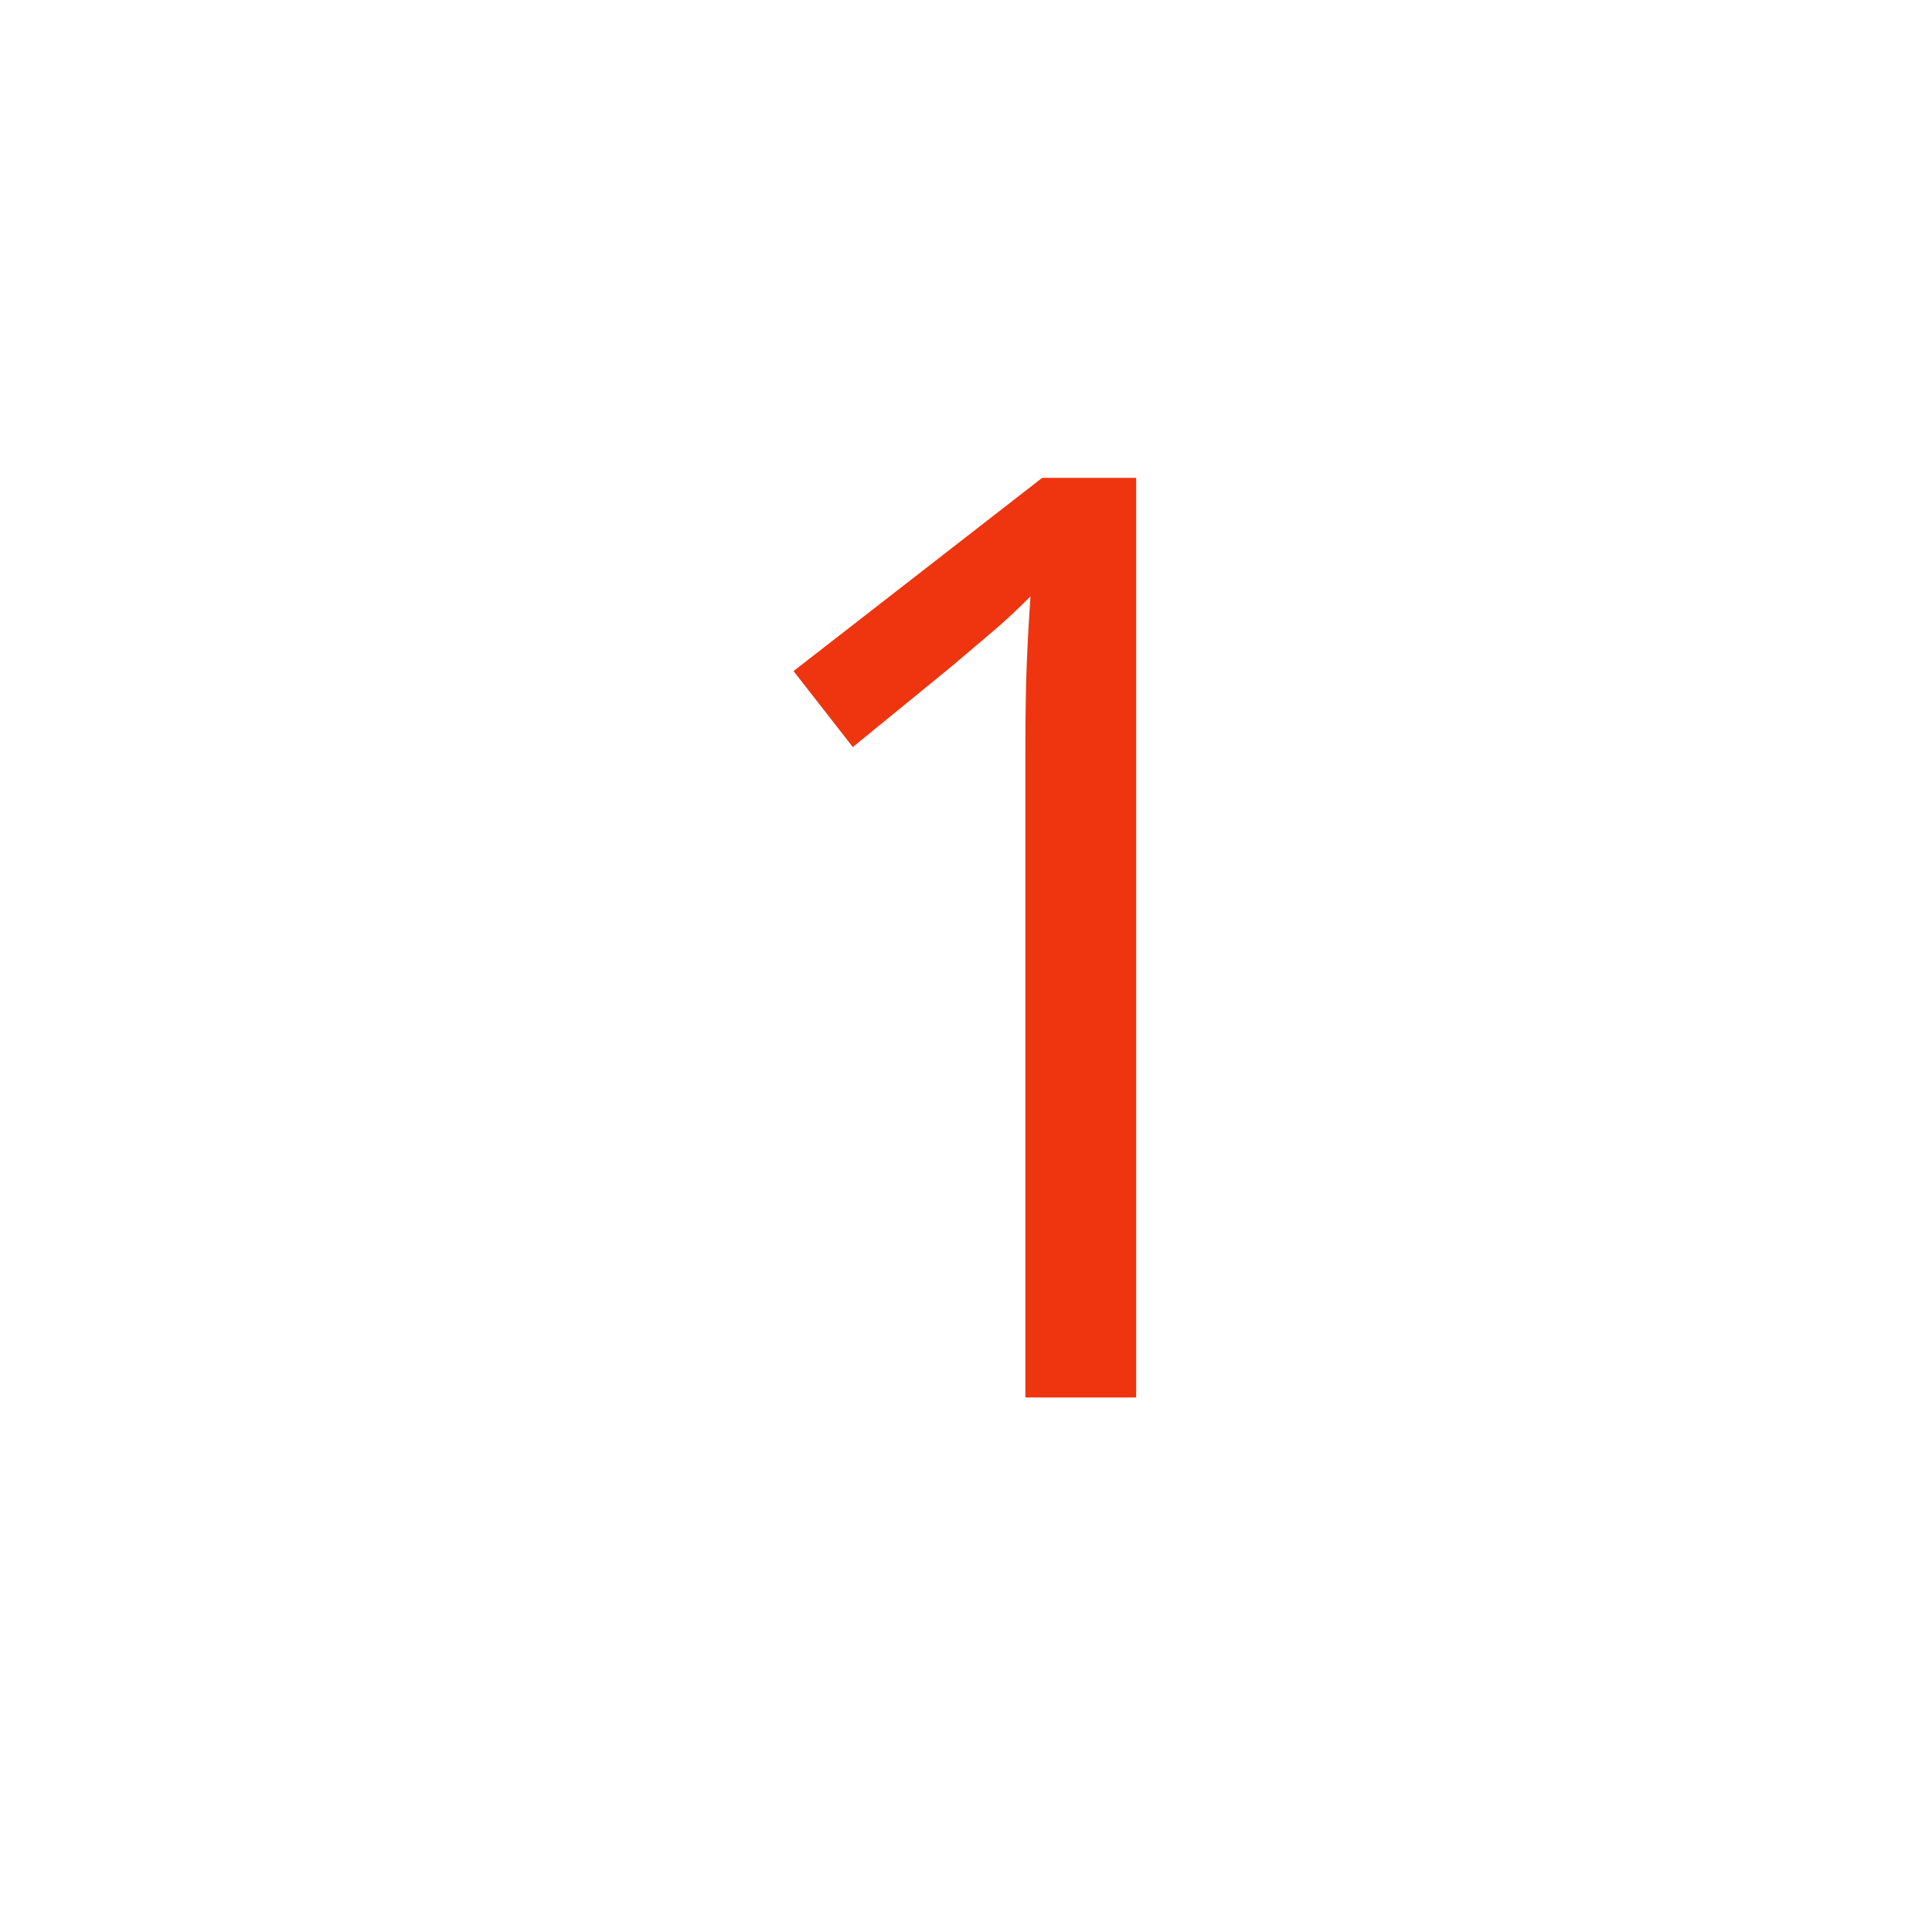
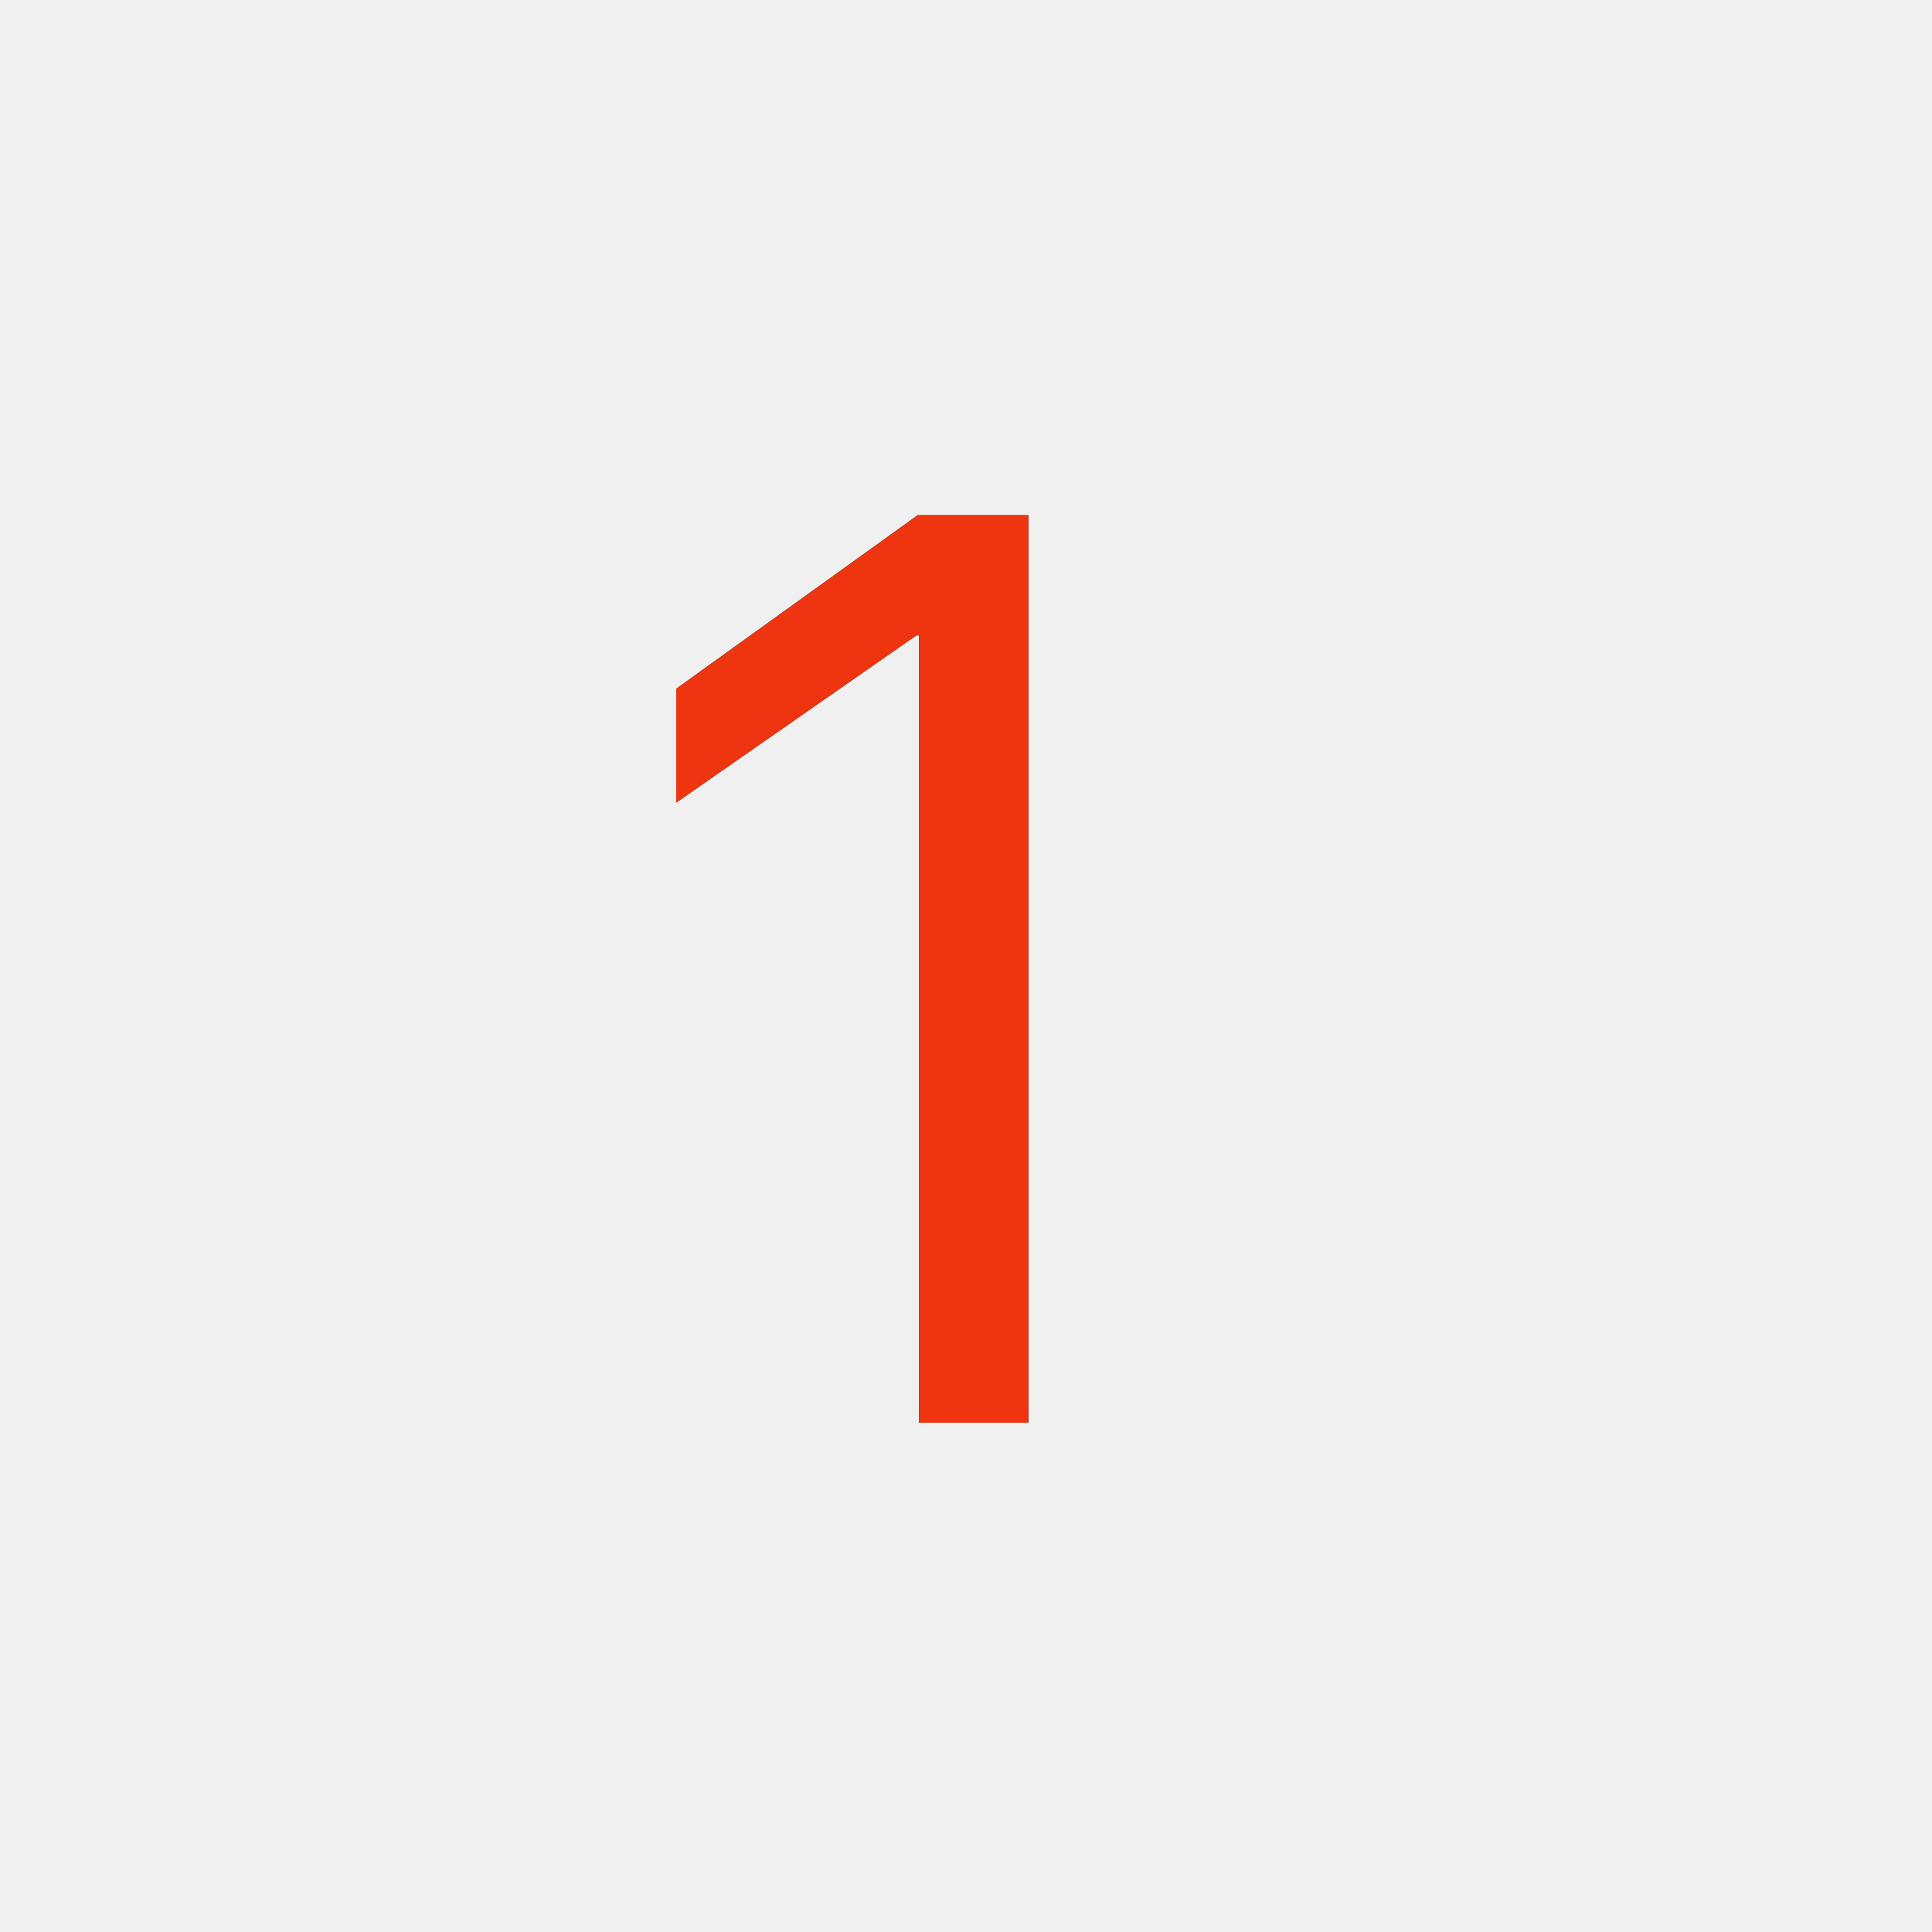
- <svg xmlns="http://www.w3.org/2000/svg" width="300px" height="300px" viewBox="0 0 300 300" version="1.1">
-   <defs />
-   <g id="Page-1" stroke="none" stroke-width="1" fill="none" fill-rule="evenodd">
-     <g id="Single-View">
-       <rect id="Rectangle" fill="#FFFFFF" x="0" y="0" width="300" height="300" />
-       <text id="1" font-family="SFUIText-Light, SF UI Text" font-size="200" font-weight="300" fill="#EE350F">
-         <tspan x="105.42" y="217">1</tspan>
-       </text>
-     </g>
+ <svg xmlns="http://www.w3.org/2000/svg" xmlns:xlink="http://www.w3.org/1999/xlink" width="300" height="300" viewBox="0 0 300 300">
+   <defs>
+     <polygon id="t-single-view-a" points="159.688 220.918 159.688 80 142.5 80 105 106.953 105 124.629 142.305 98.652 142.695 98.652 142.695 220.918" />
+   </defs>
+   <g fill="none">
+     <rect width="300" height="300" />
+     <use fill="#000" xlink:href="#t-single-view-a" />
+     <use fill="#EE350F" xlink:href="#t-single-view-a" />
  </g>
</svg>
